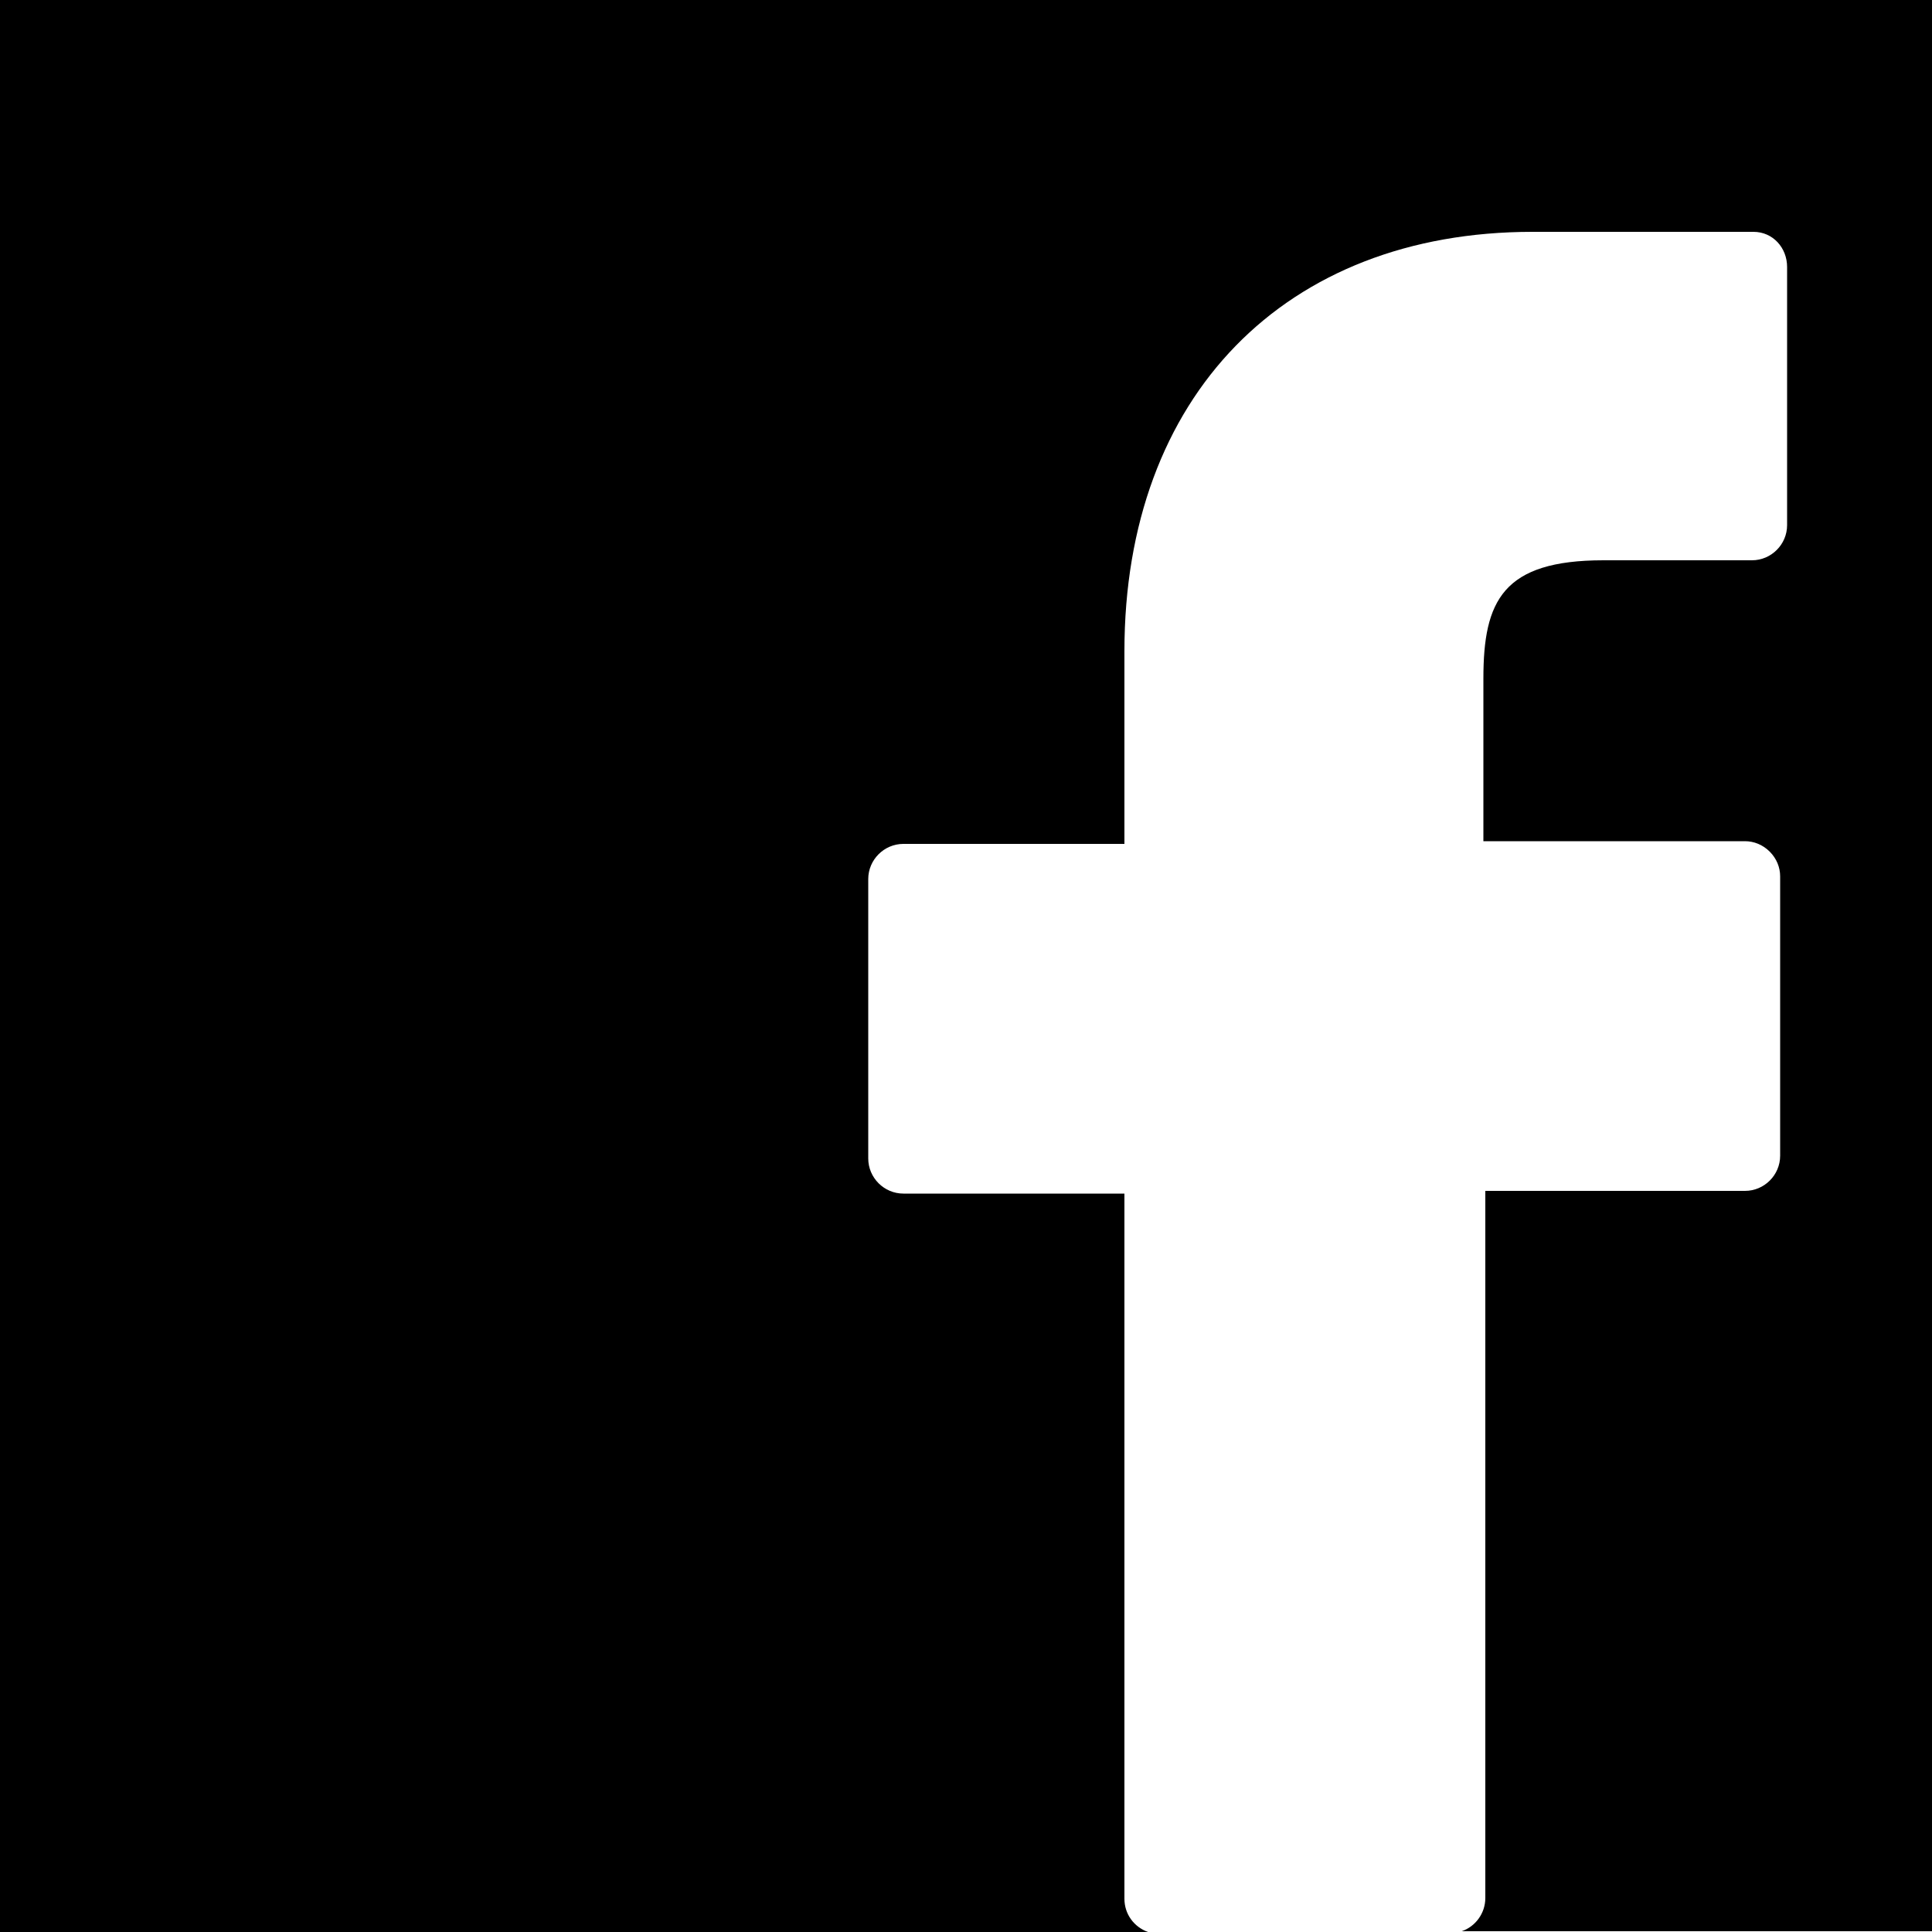
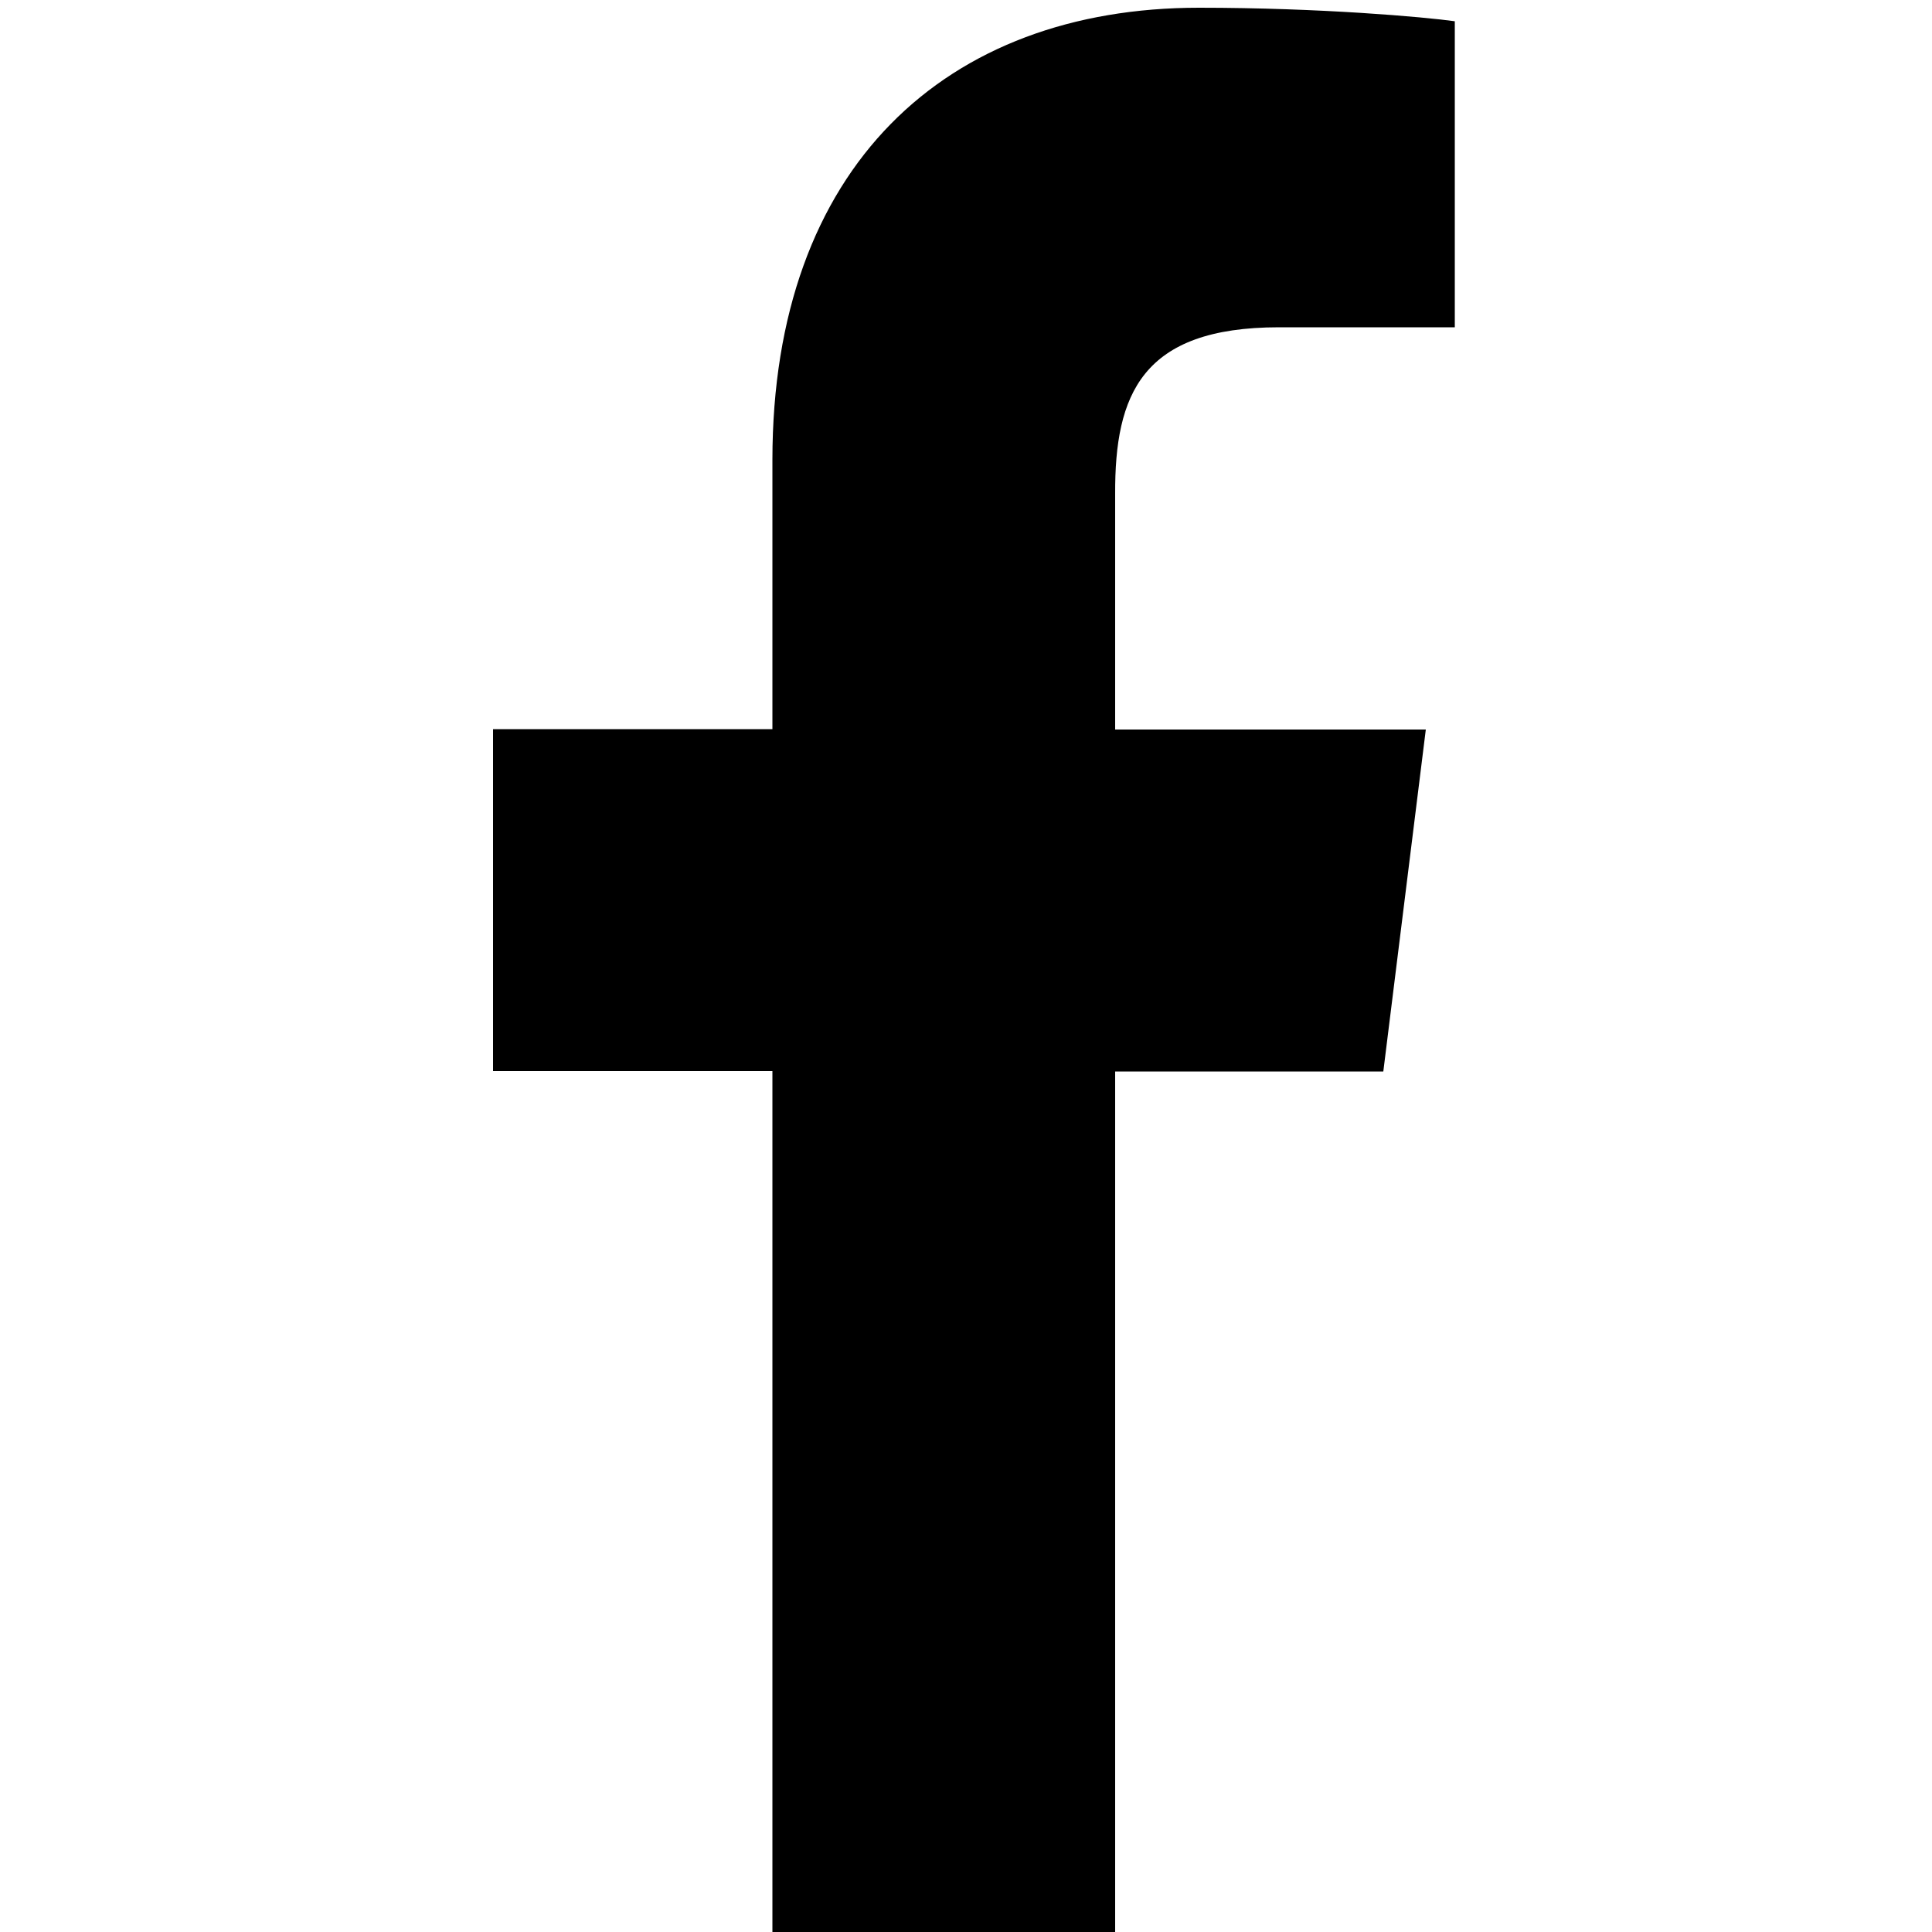
- <svg xmlns="http://www.w3.org/2000/svg" version="1.1" x="0px" y="0px" viewBox="0 0 500 500" enable-background="new 0 0 500 500" xml:space="preserve">
+ <svg xmlns="http://www.w3.org/2000/svg" version="1.1" id="Layer_1" x="0px" y="0px" viewBox="0 0 500 500" style="enable-background:new 0 0 500 500;" xml:space="preserve">
  <g id="Layer_2_1_">
</g>
-   <g id="Layer_1">
-     <g id="Layer_2">
- 	</g>
-     <path d="M0,0v500h297.1c-3.6-1.3-6.1-4.6-6.1-8.6V308.9h-57.2c-5,0-9.1-4.1-9.1-9.1v-72.3c0-5,4.1-9.1,9.1-9.1H291v-49.9   C291,102.5,332.6,60,396.6,60h57.2c5,0,8.7,4.1,8.7,9.1v66.8c0,5-4.1,9.1-9.1,9.1h-38.4c-26.1,0-31.1,10.5-31.1,30.6v42.1h67.7   c2.3,0,4.6,0.9,6.4,2.7c1.8,1.8,2.7,4.1,2.7,6.4v72.3c0,5-4.1,9.1-9.1,9.1h-67.2v183c0,4-2.6,7.4-6.1,8.6H500V0H0z" />
-   </g>
+   <path d="M331,84.7h45.5V5.5C368.7,4.4,341.7,2,310.3,2c-65.5,0-110.4,41.2-110.4,117v69.7h-72.3v88.5h72.3V500h88.7V277.3h69.4  l11-88.5h-80.4v-61C288.5,102.2,295.4,84.7,331,84.7L331,84.7z" />
</svg>
